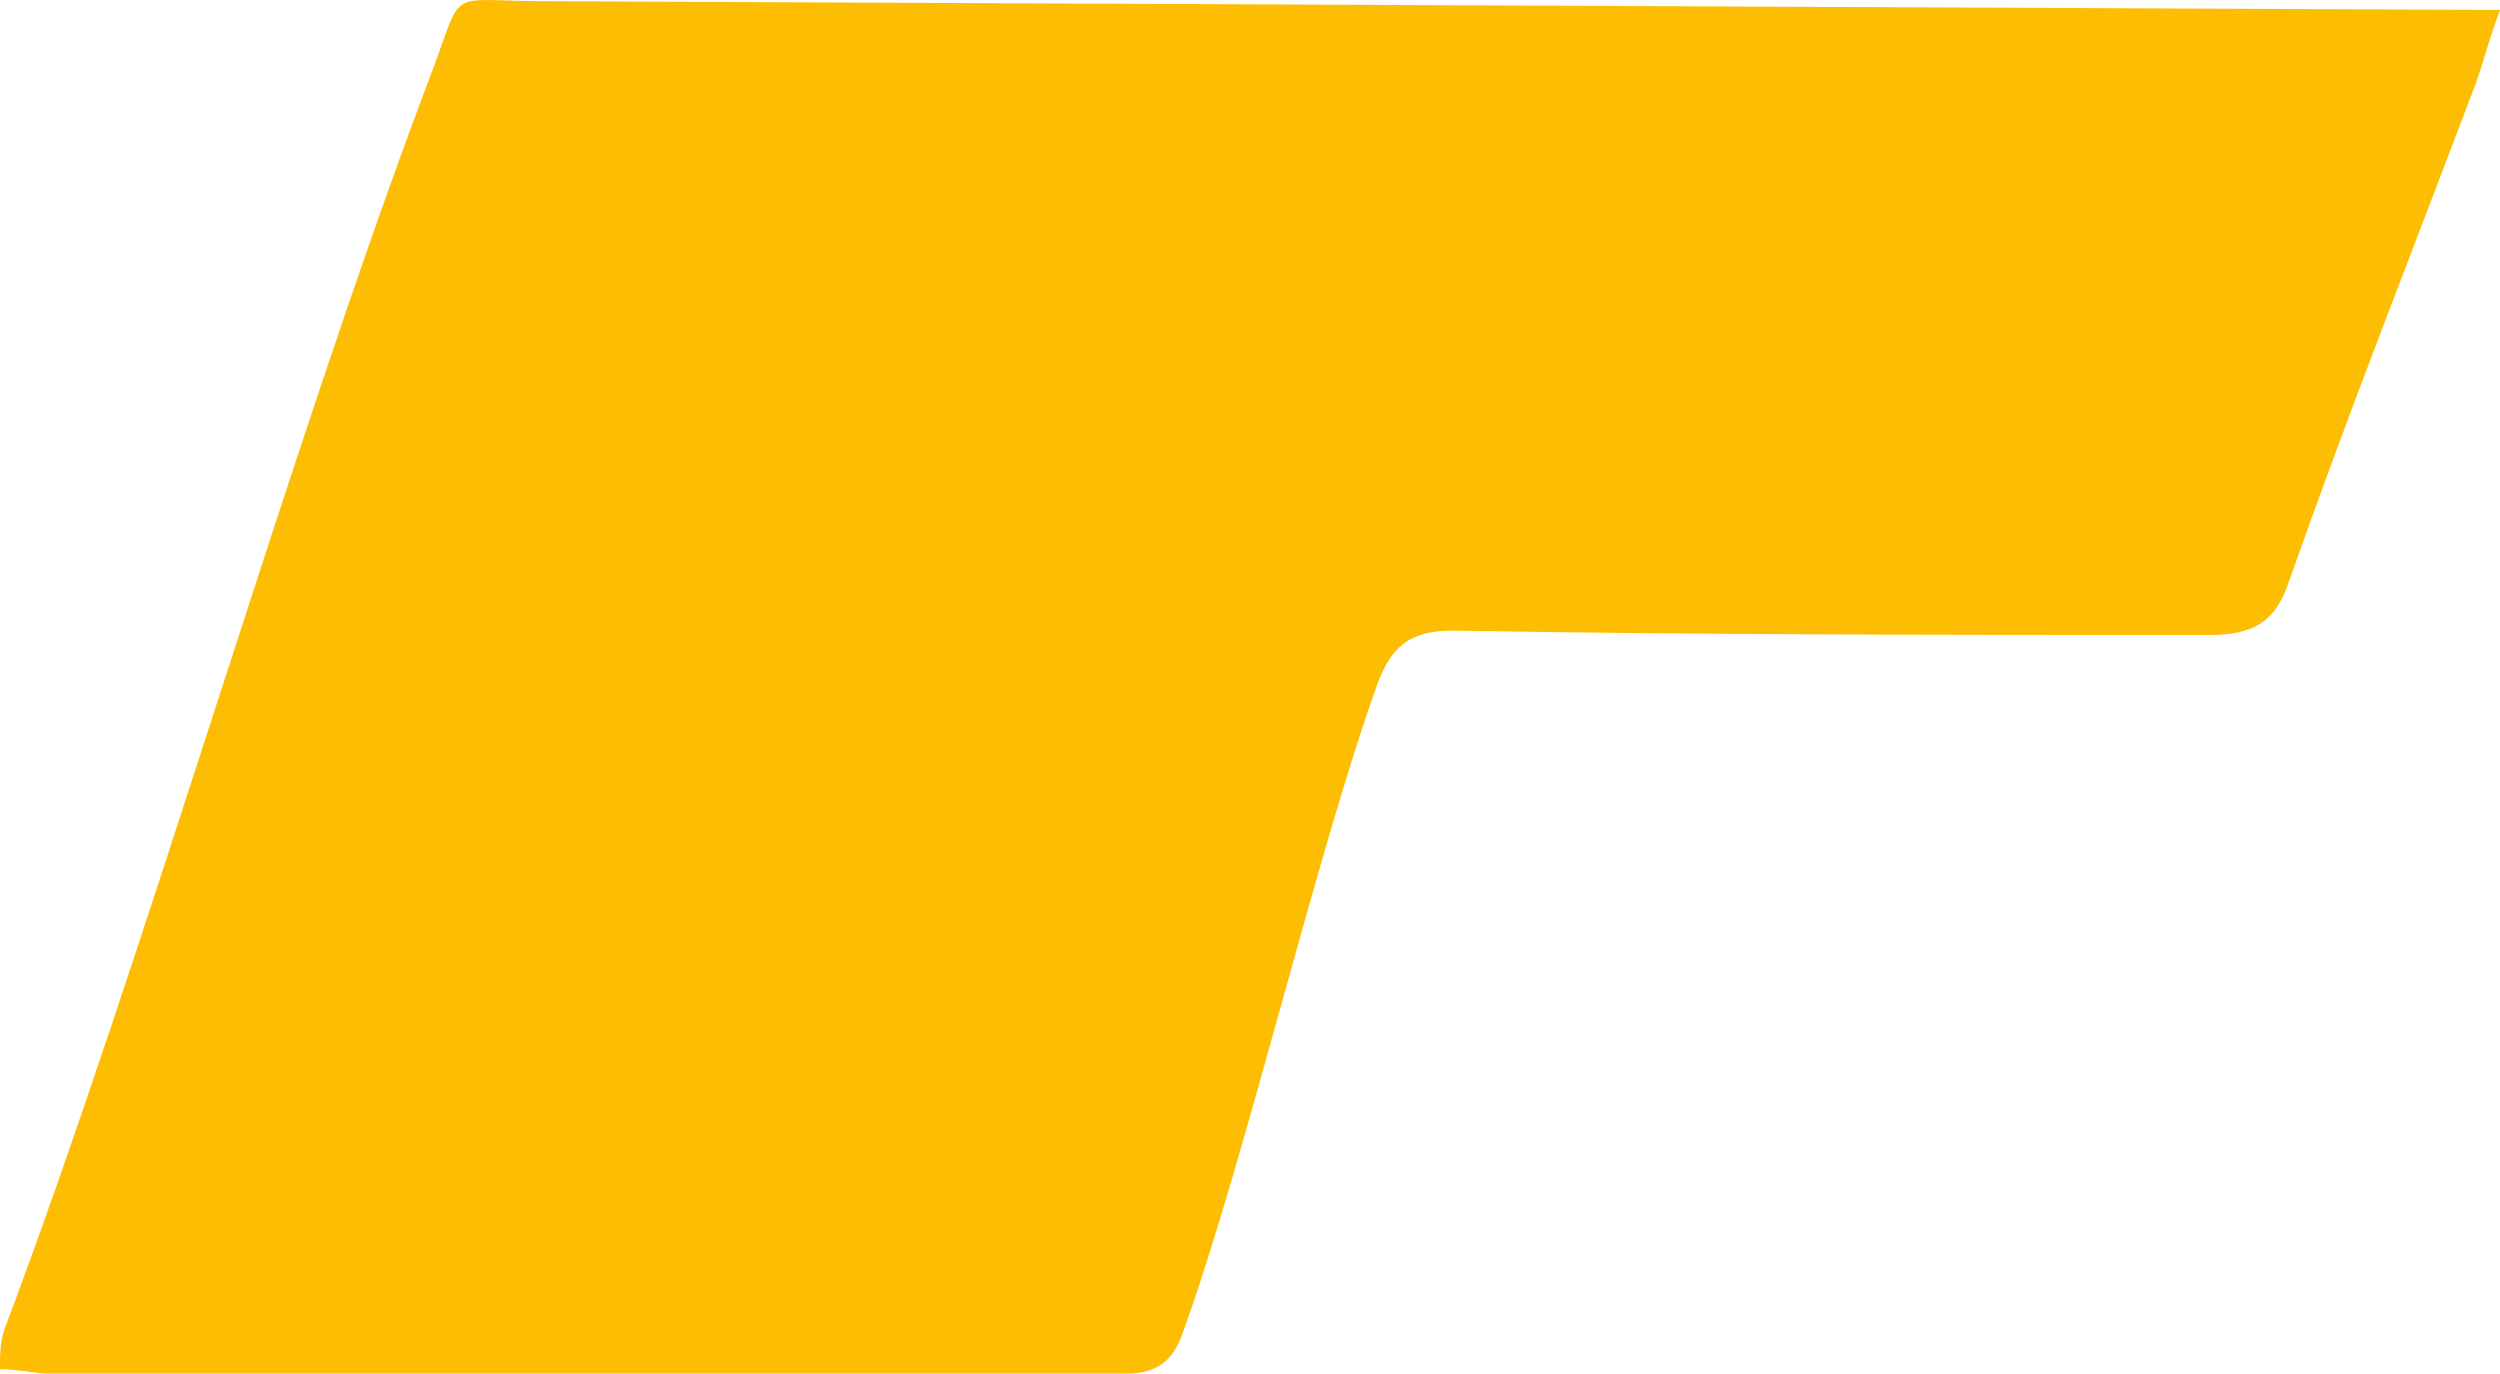
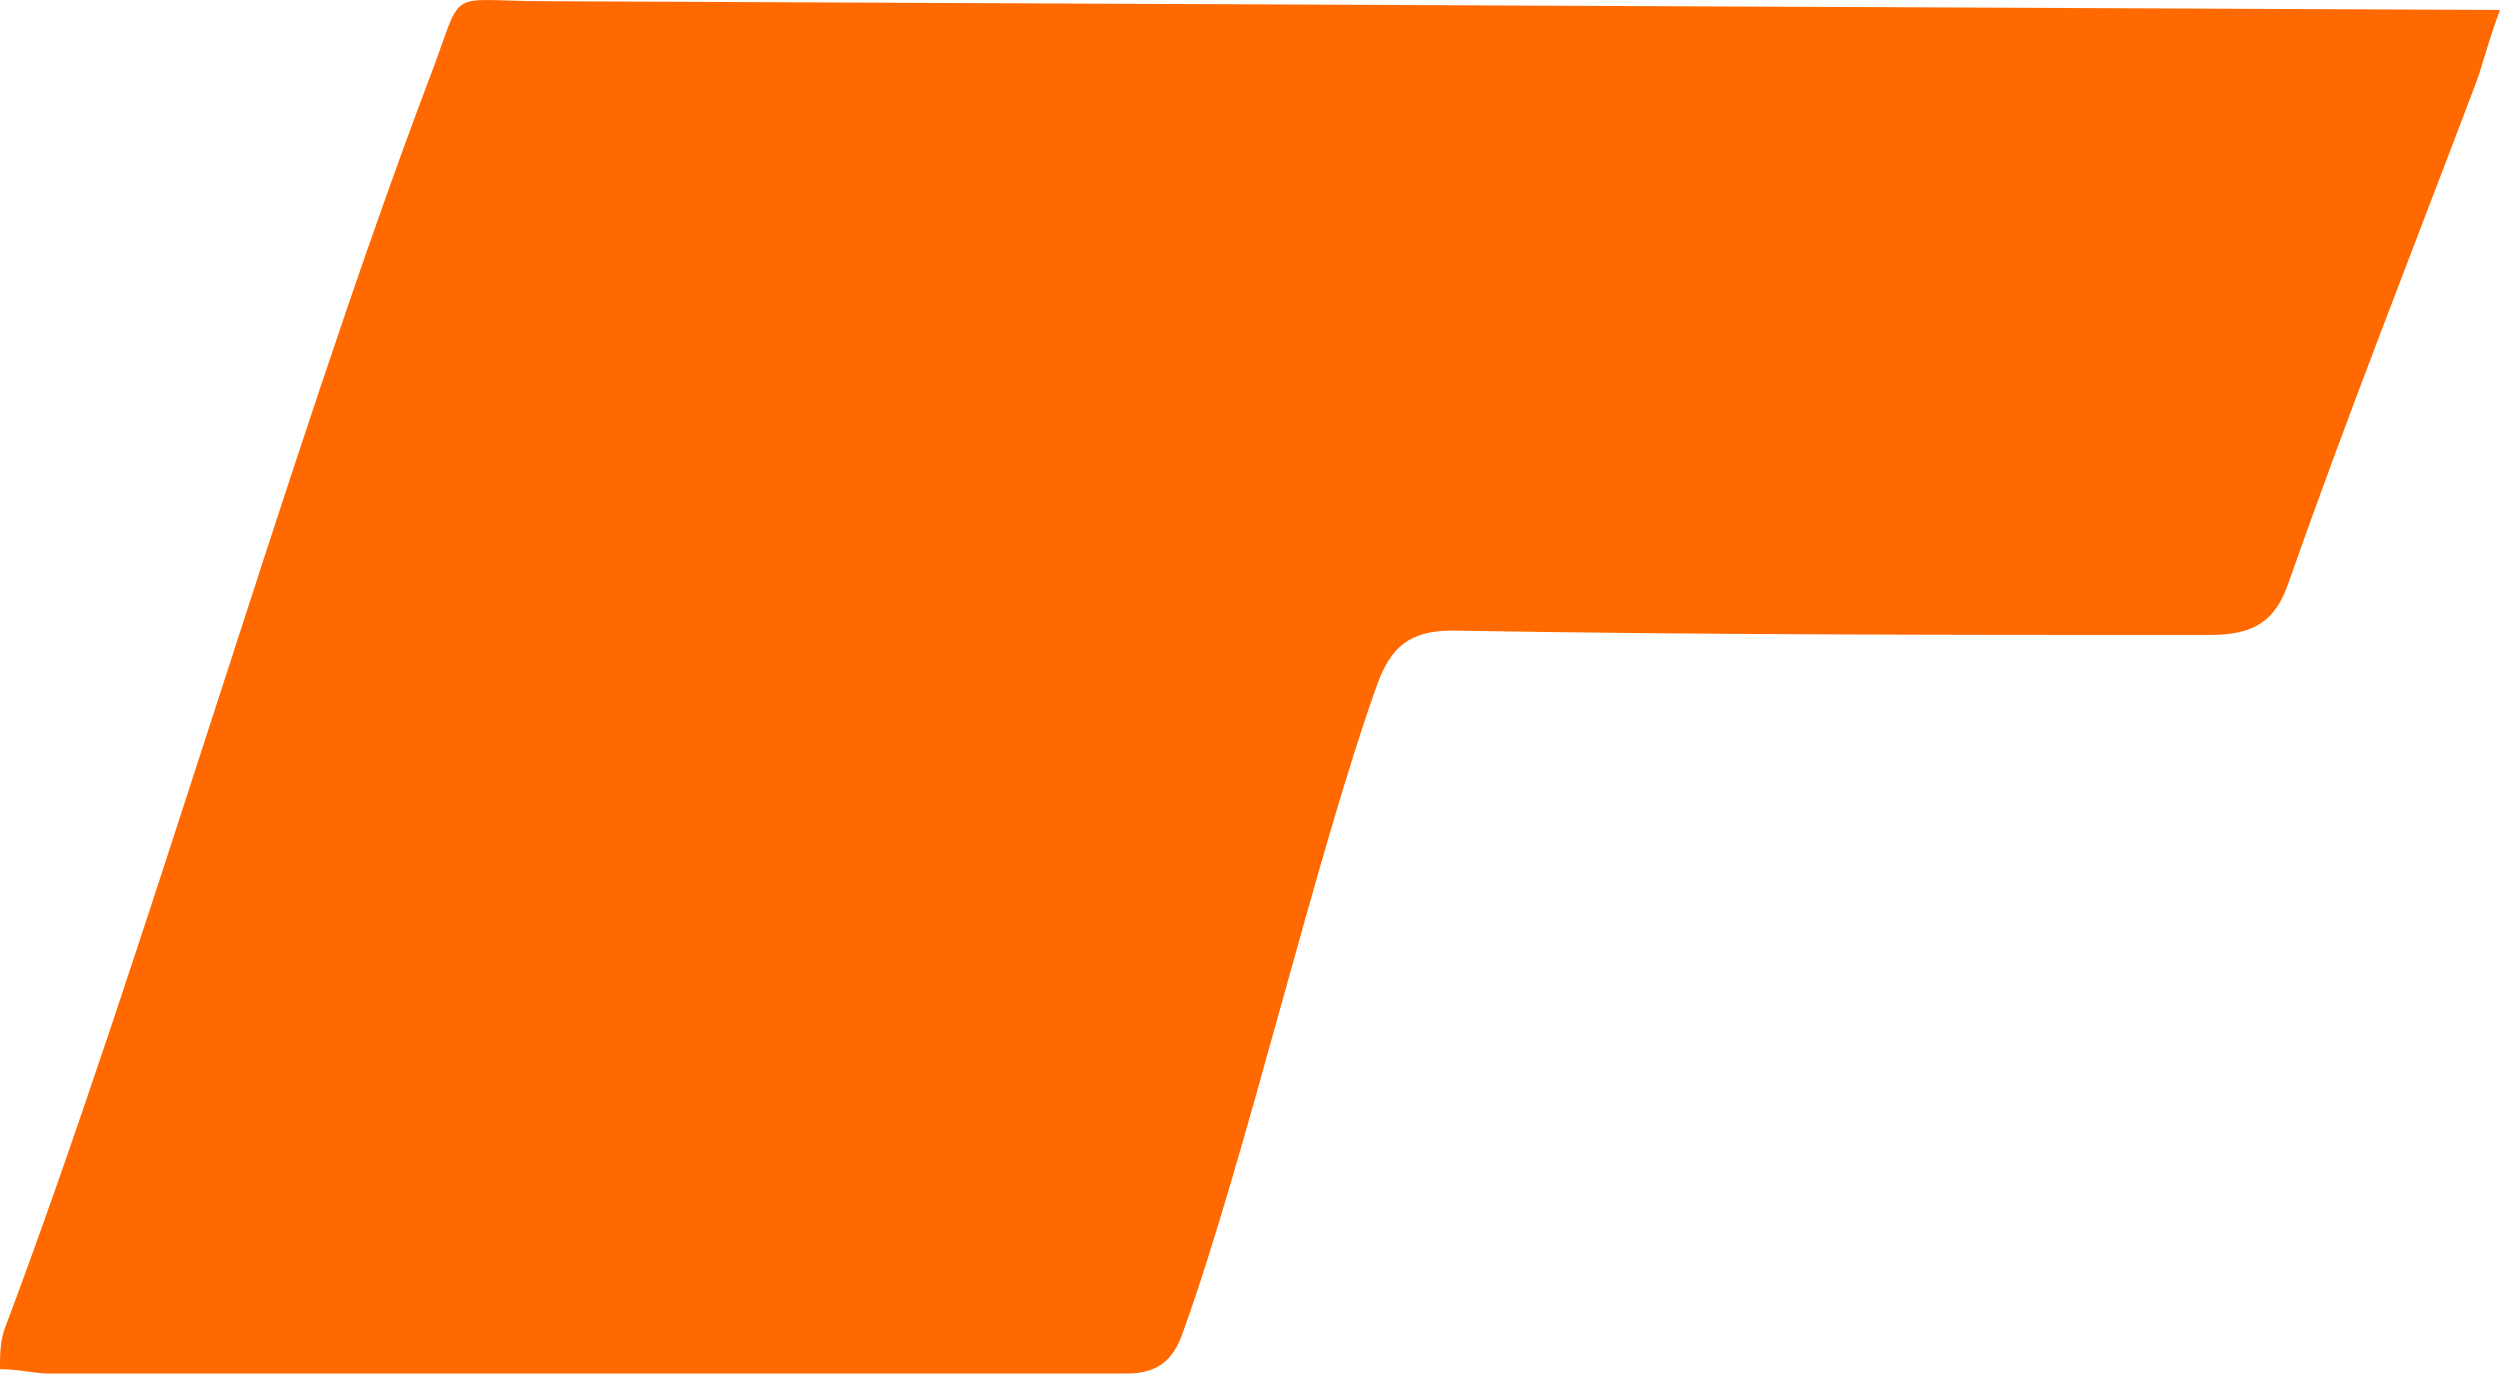
<svg xmlns="http://www.w3.org/2000/svg" preserveAspectRatio="none" overflow="visible" style="display: block;" width="31.368" height="17.234" viewBox="0 0 31.368 17.234" fill="none">
-   <path id="Vector" d="M31.368 0.125C31.202 0.567 31.147 0.843 31.037 1.119C30.263 3.163 29.435 5.261 28.717 7.304C28.551 7.801 28.275 7.967 27.723 7.967C24.575 7.967 21.372 7.967 18.224 7.912C17.672 7.912 17.451 8.133 17.285 8.575C16.512 10.728 15.629 14.528 14.855 16.682C14.745 17.013 14.579 17.234 14.138 17.234H0.607C0.442 17.234 0.221 17.179 0 17.179C0 17.013 3.37139e-06 16.847 0.055 16.682C1.822 11.987 3.59 5.758 5.357 1.064C5.854 -0.206 5.522 0.015 6.848 0.015L31.368 0.125Z" fill="#FCBD02" />
+   <path id="Vector" d="M31.368 0.125C31.202 0.567 31.147 0.843 31.037 1.119C30.263 3.163 29.435 5.261 28.717 7.304C28.551 7.801 28.275 7.967 27.723 7.967C24.575 7.967 21.372 7.967 18.224 7.912C17.672 7.912 17.451 8.133 17.285 8.575C16.512 10.728 15.629 14.528 14.855 16.682C14.745 17.013 14.579 17.234 14.138 17.234H0.607C0.442 17.234 0.221 17.179 0 17.179C0 17.013 3.37139e-06 16.847 0.055 16.682C1.822 11.987 3.59 5.758 5.357 1.064C5.854 -0.206 5.522 0.015 6.848 0.015L31.368 0.125Z" fill="#ff6900" />
</svg>
